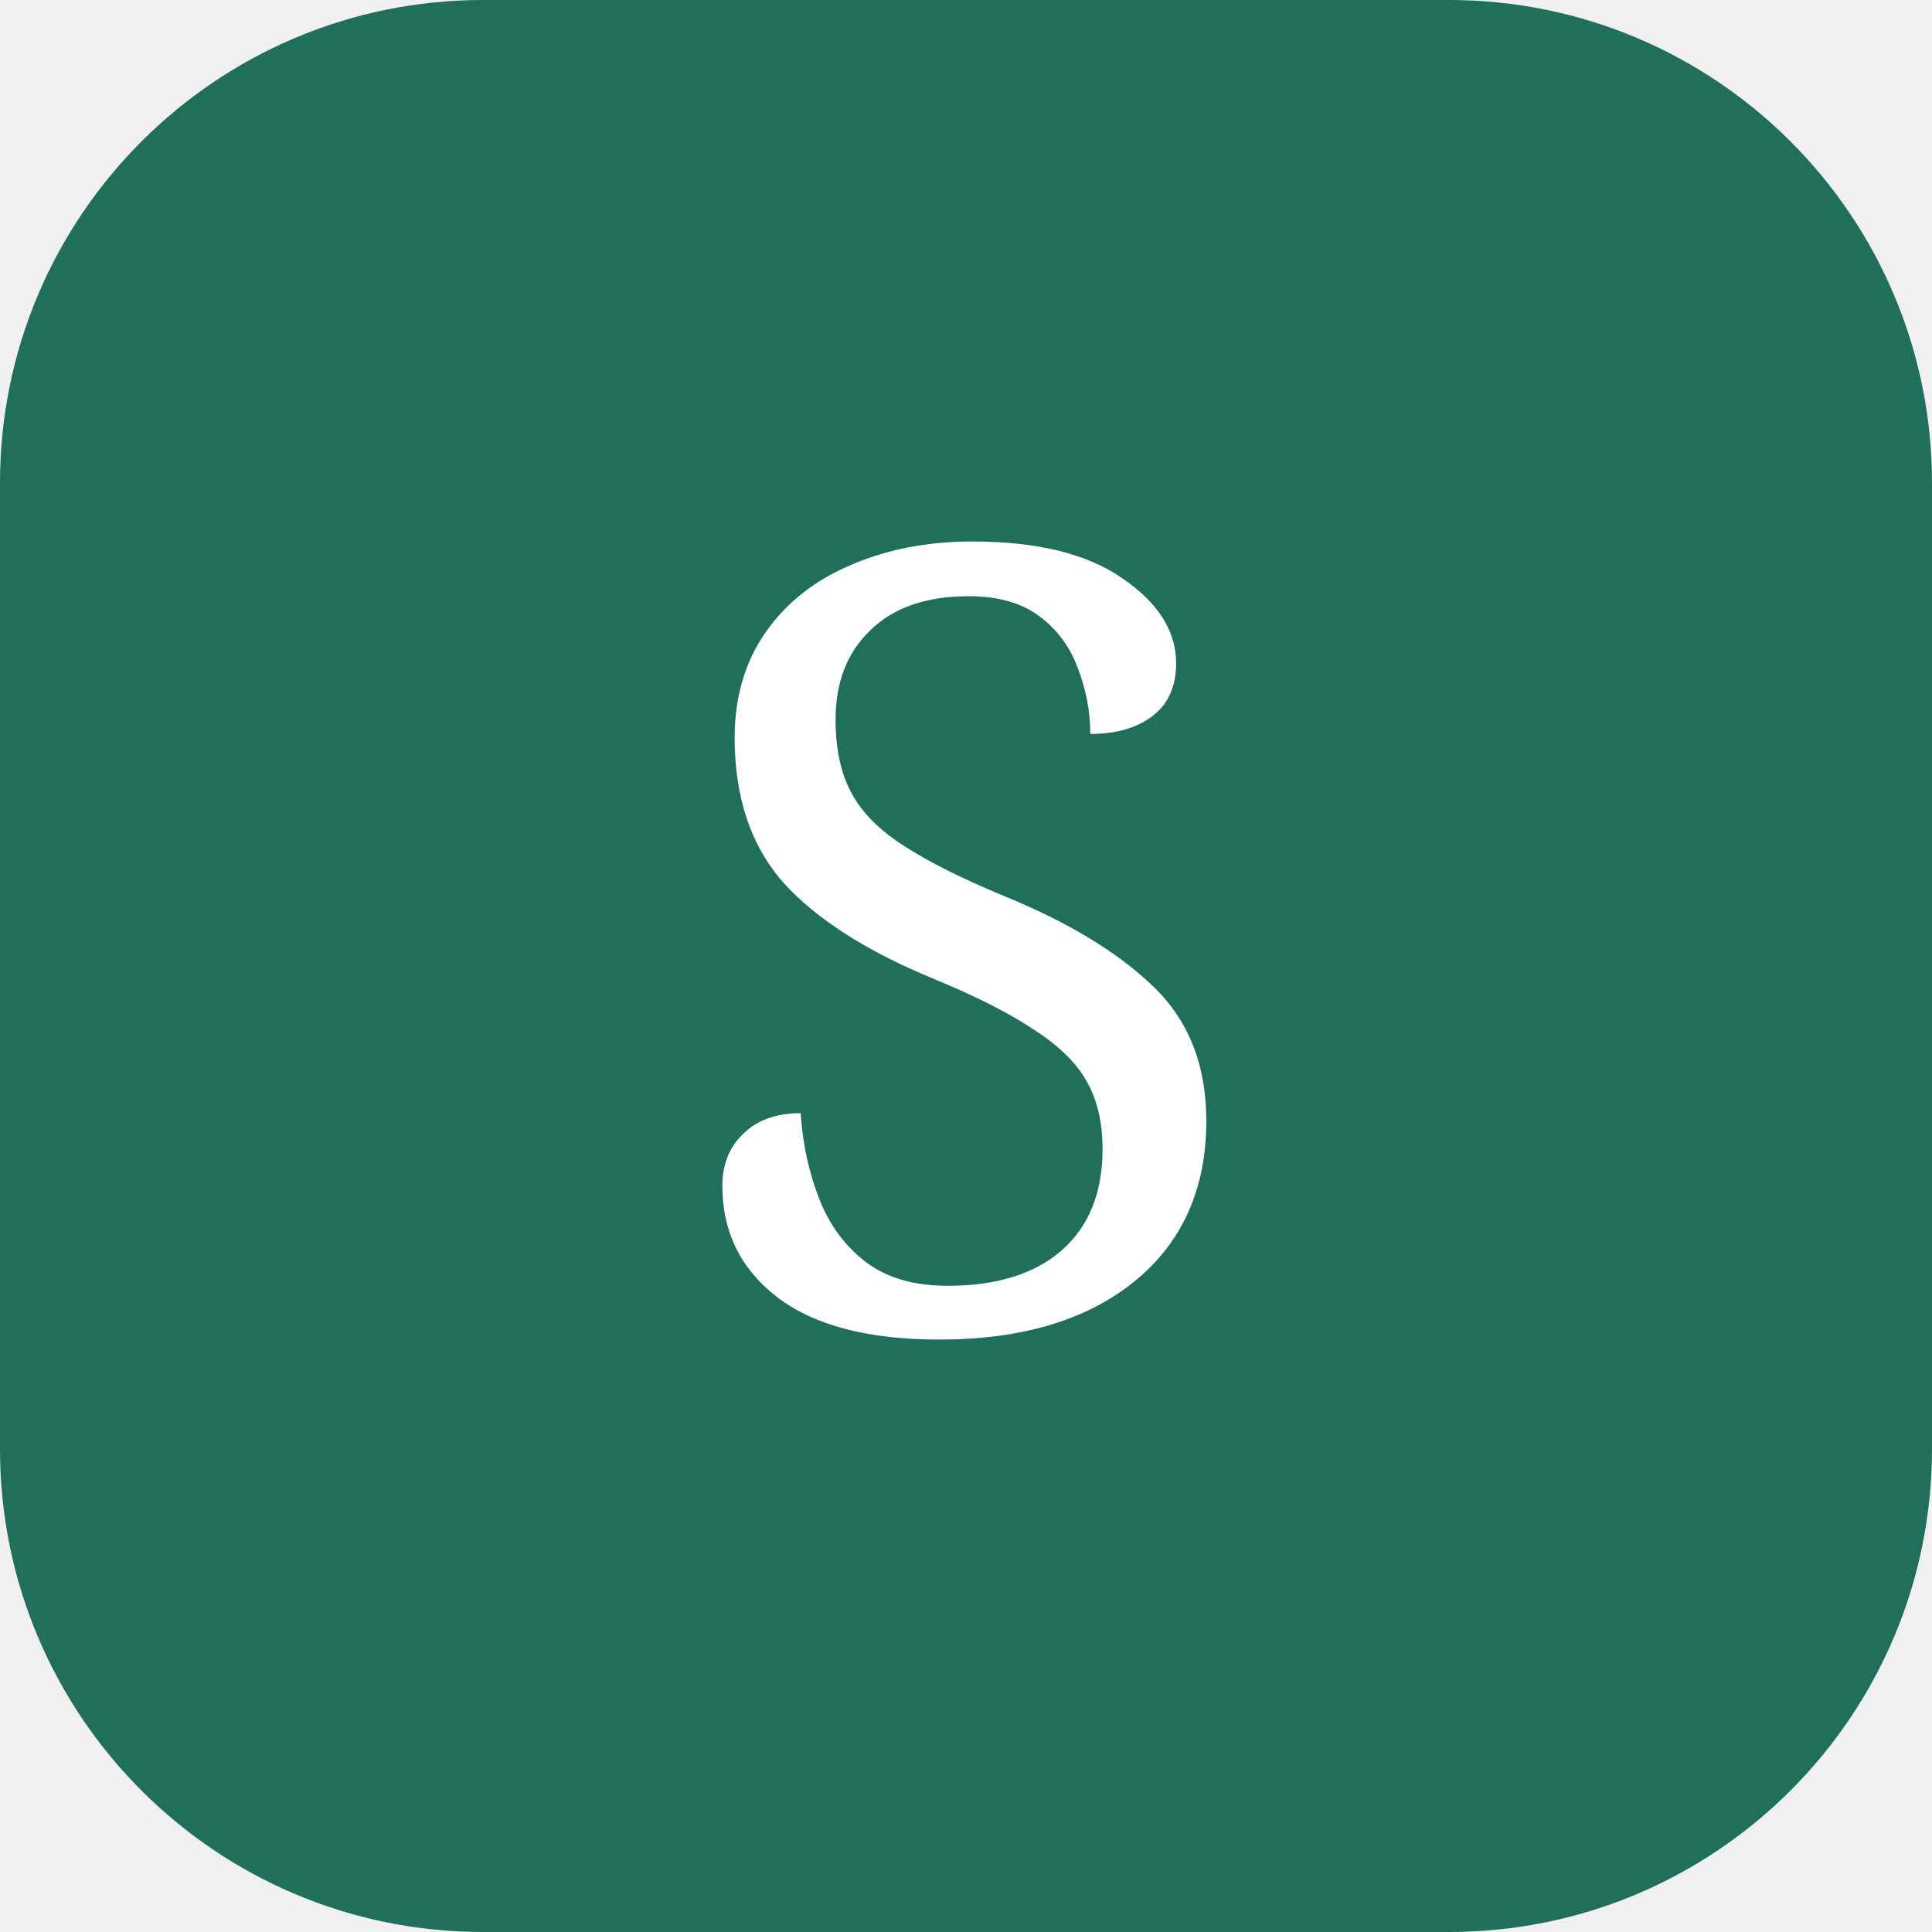
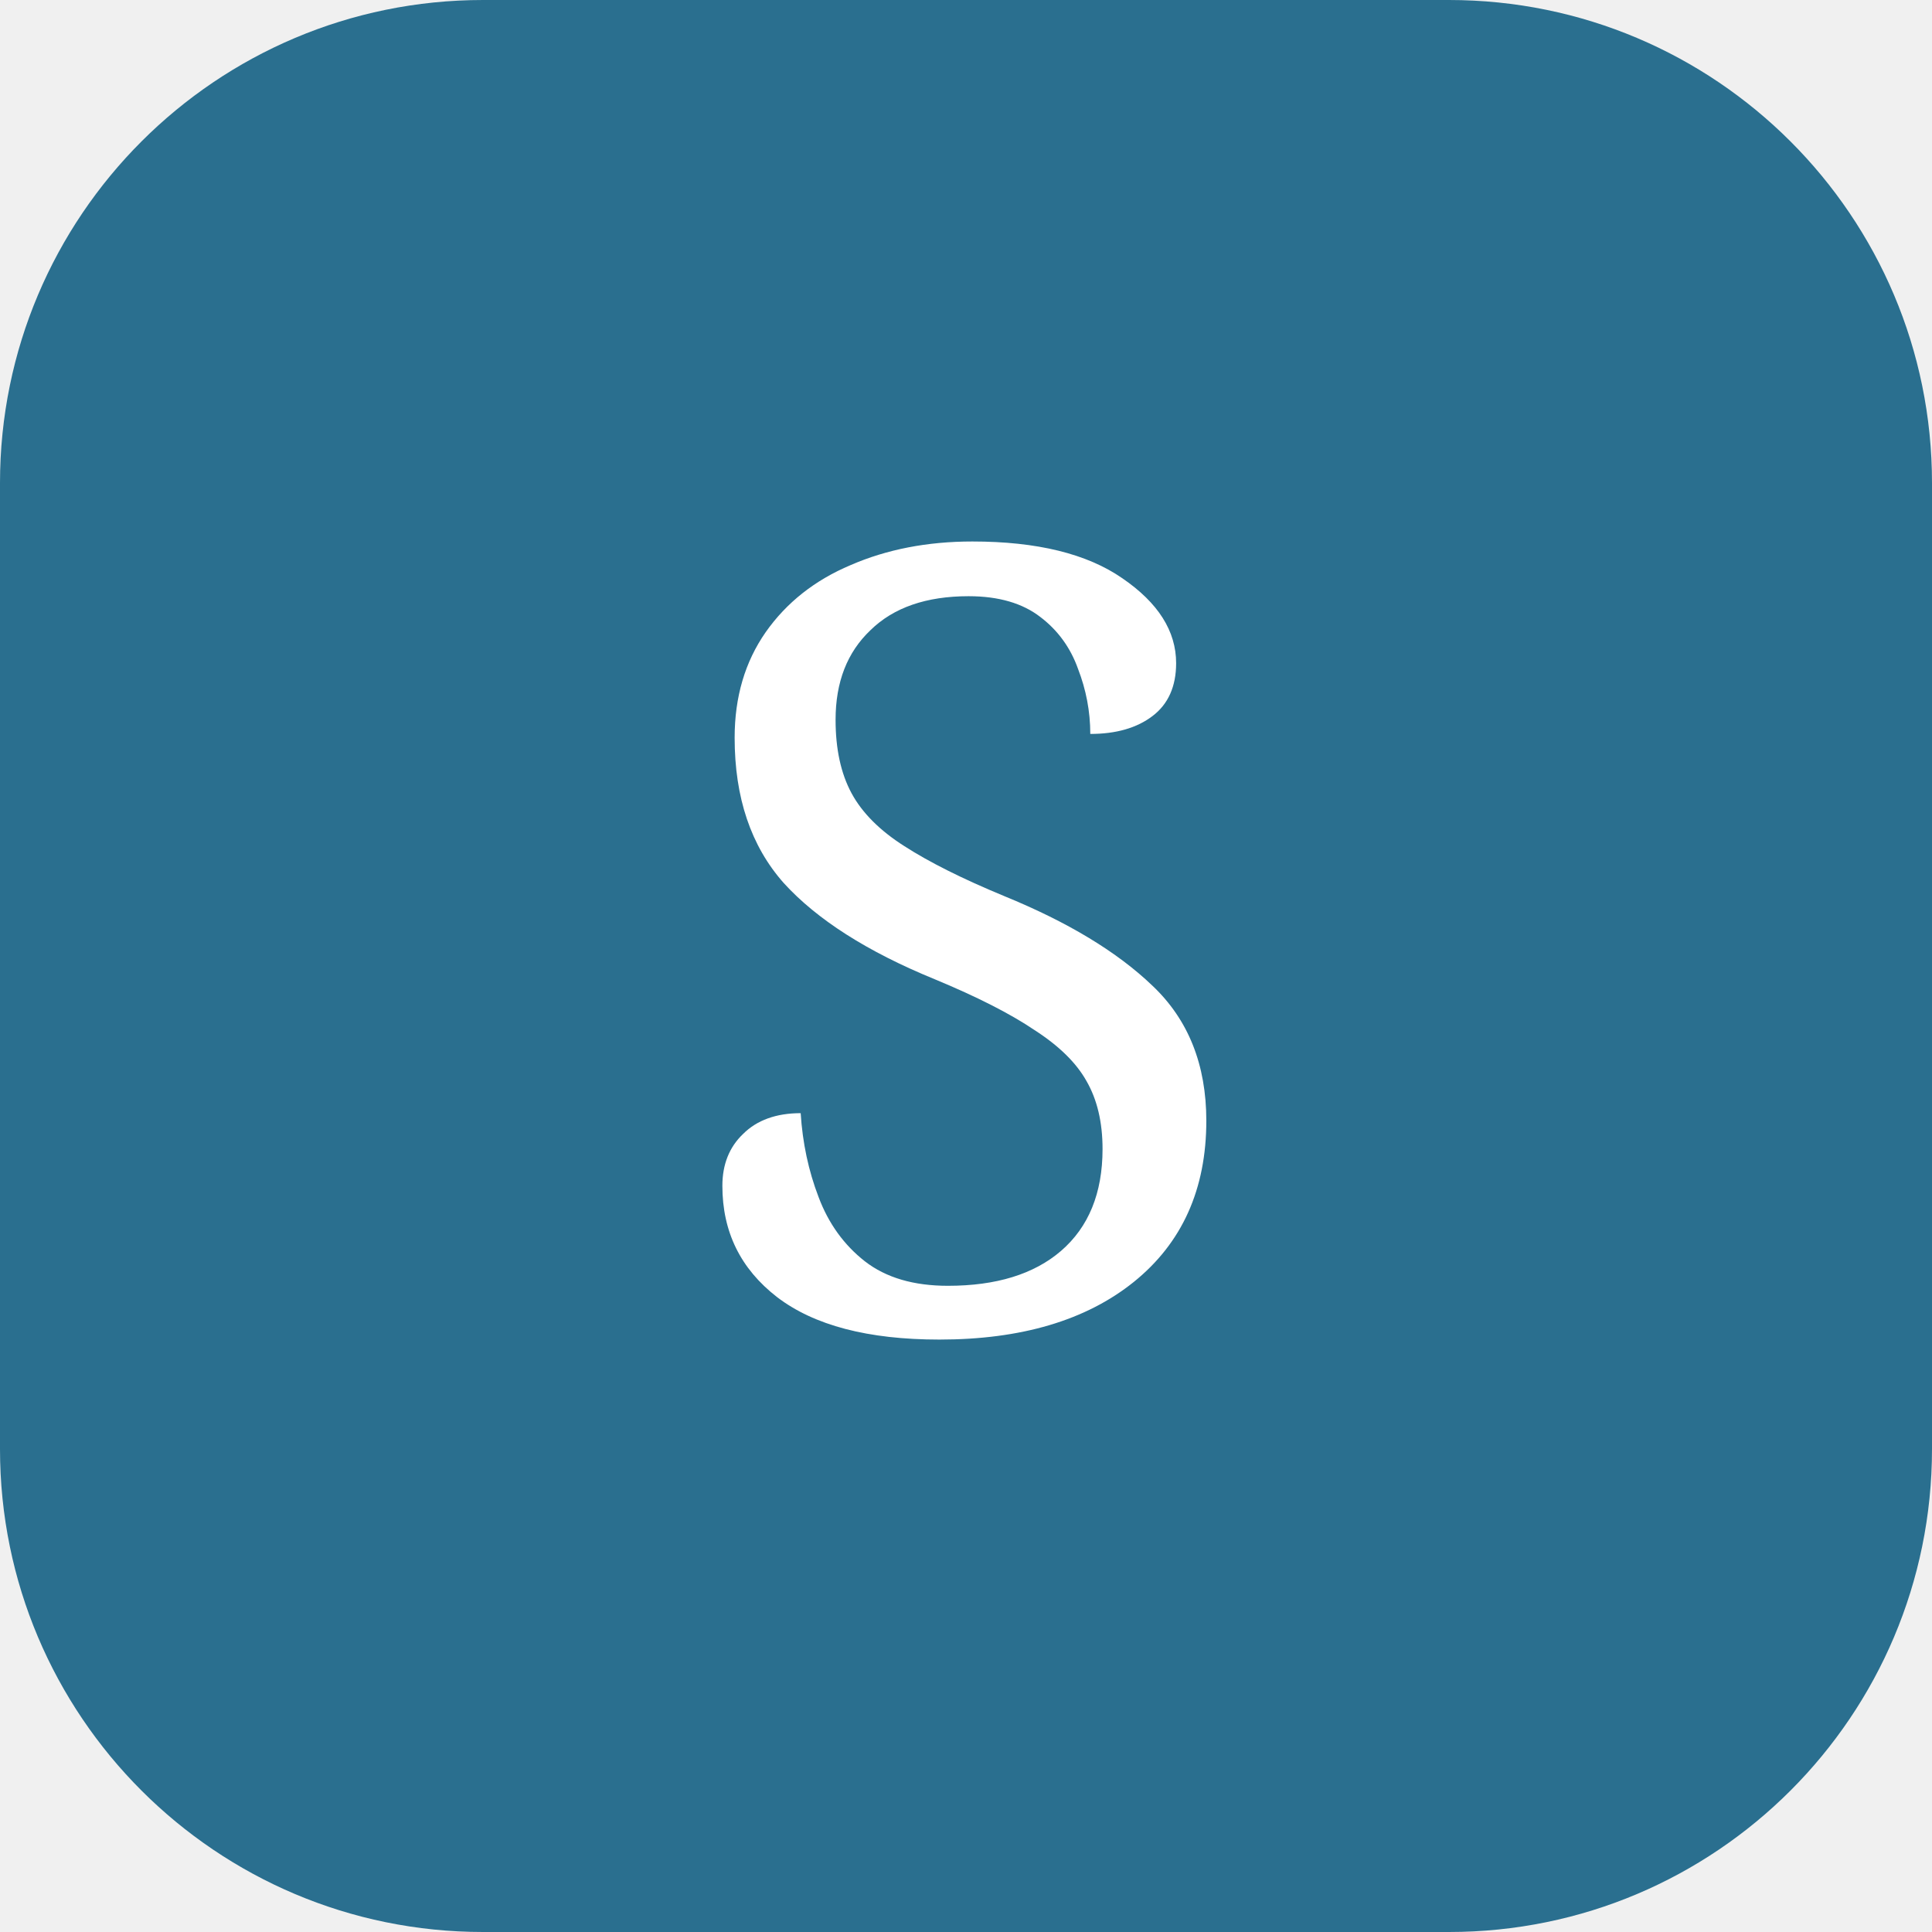
<svg xmlns="http://www.w3.org/2000/svg" viewBox="0 0 32 32">
-   <rect width="32" height="32" rx="8" fill="#1f6f5b" />
+   <rect width="32" height="32" rx="8" fill="#2a6f8f" />
  <text x="16" y="22" text-anchor="middle" font-family="Georgia,serif" font-size="18" fill="#ffffff">S</text>
</svg>
